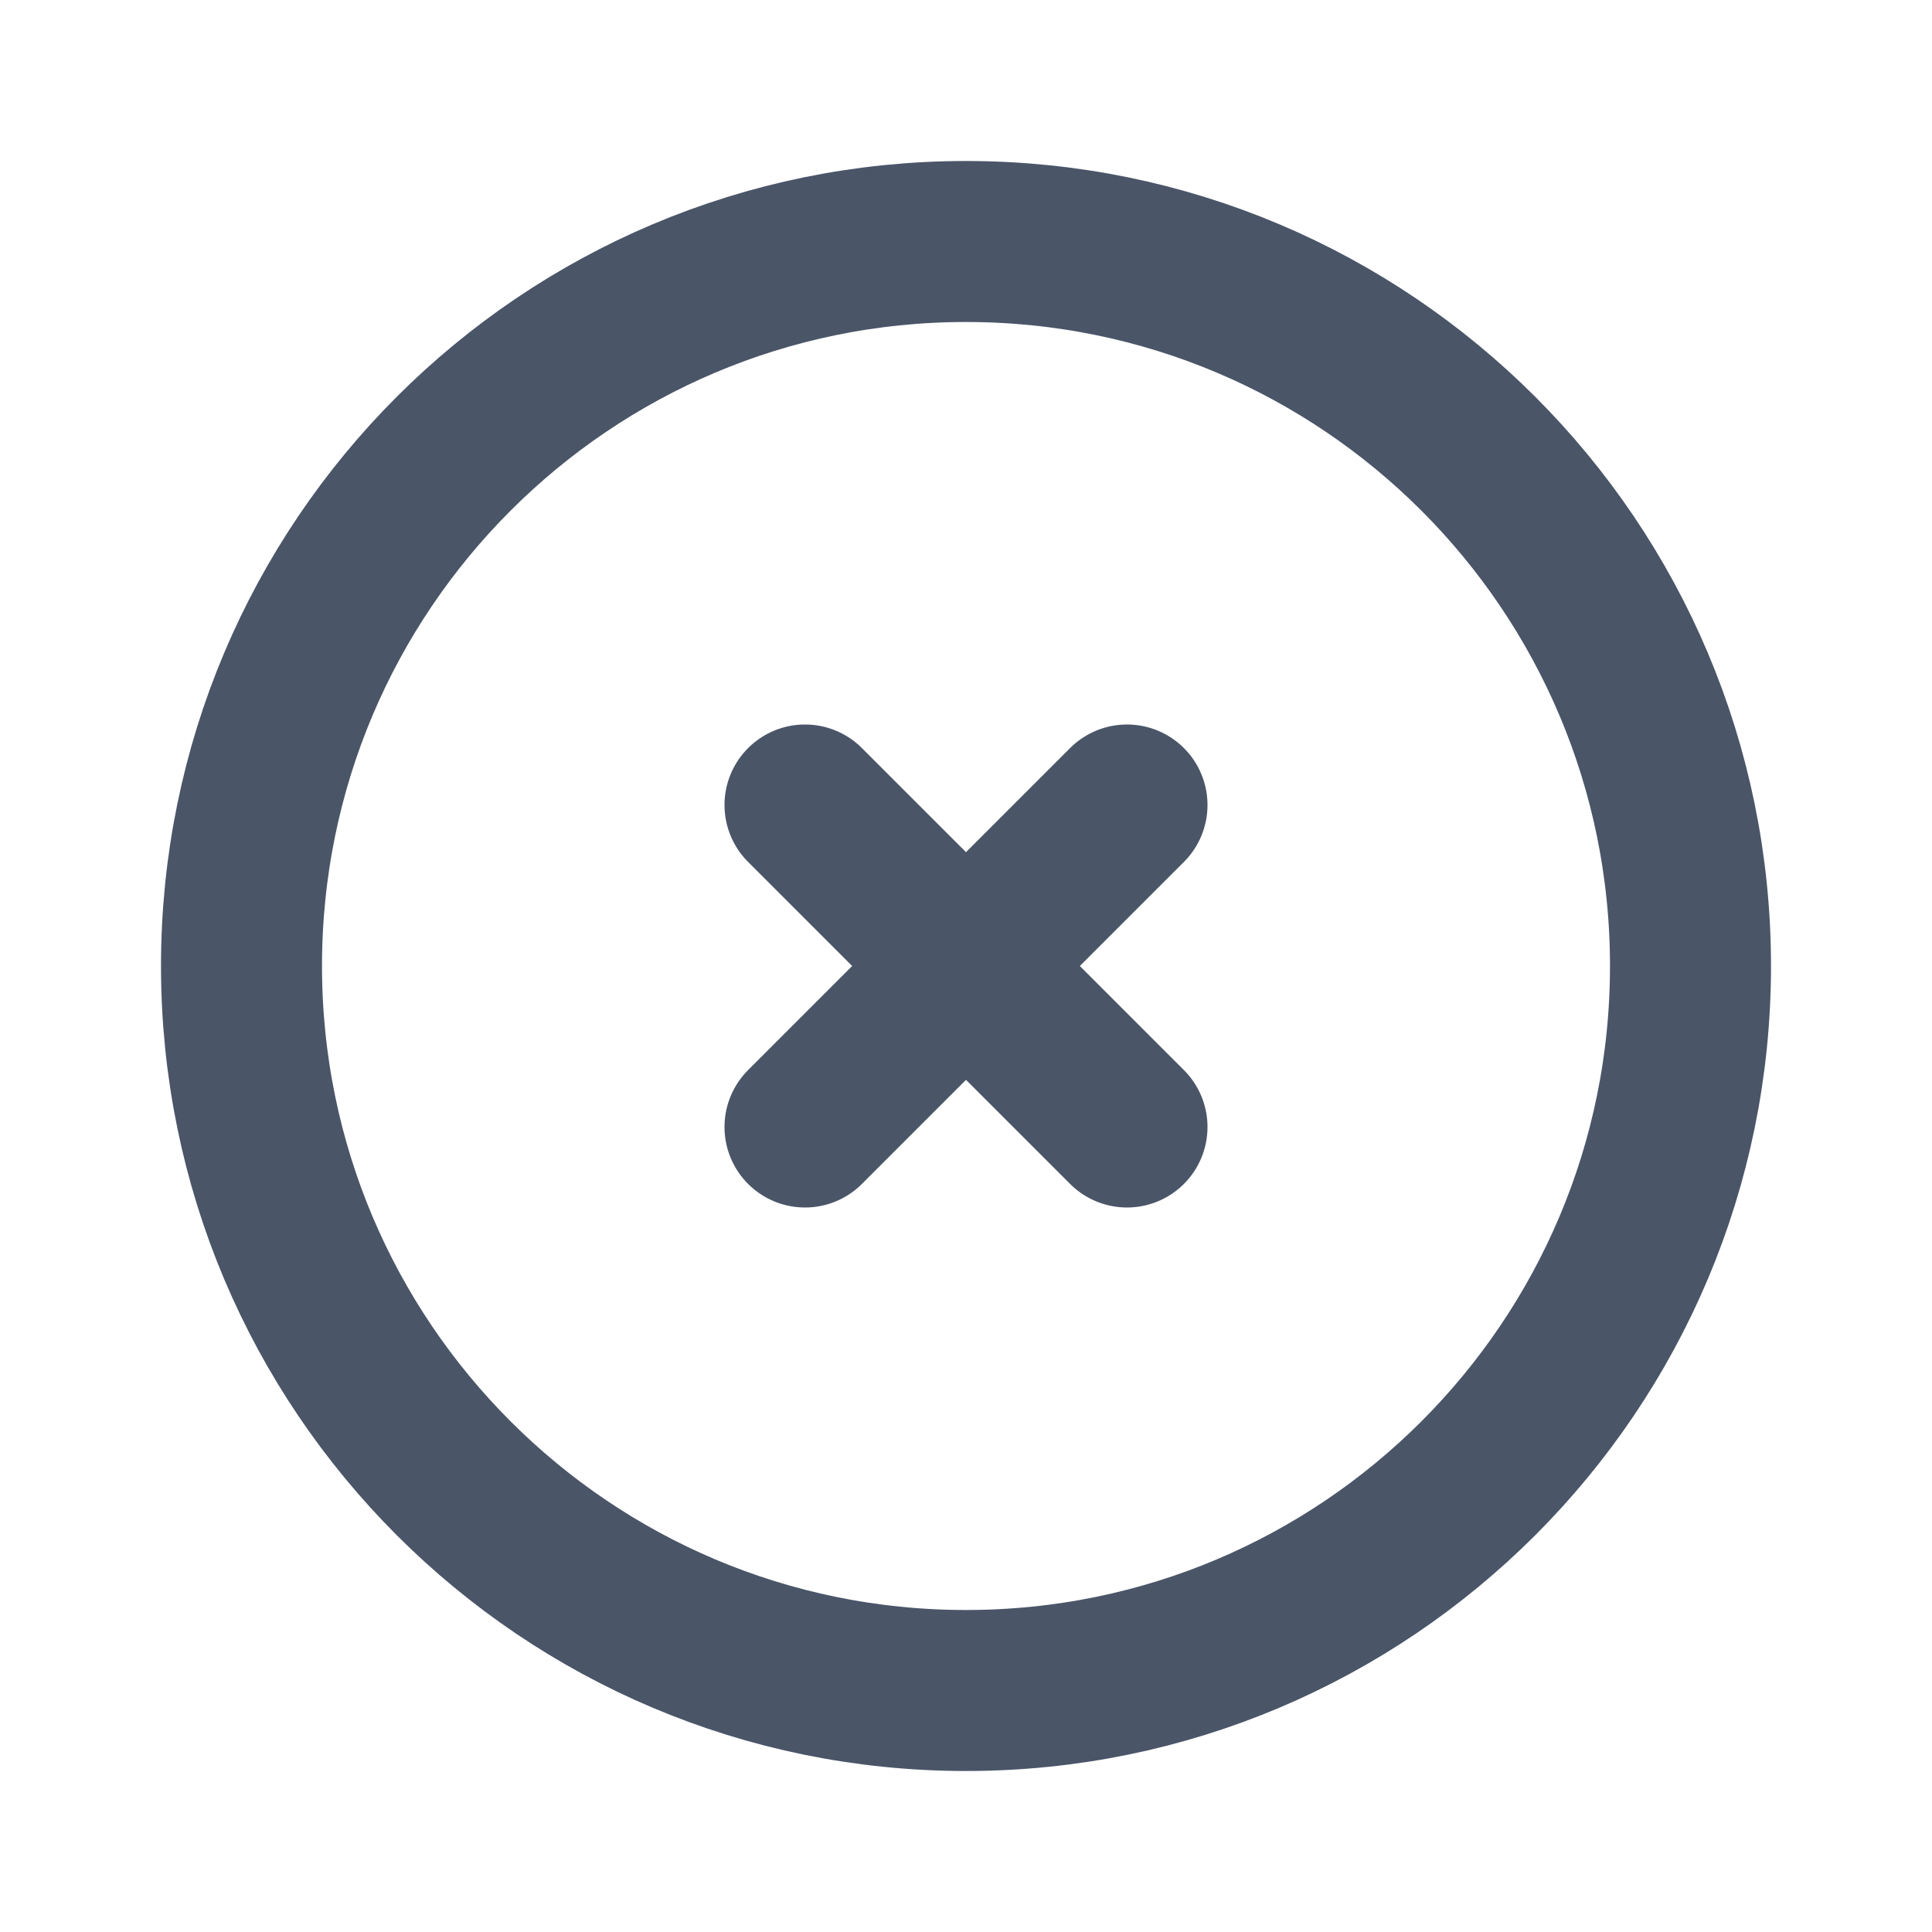
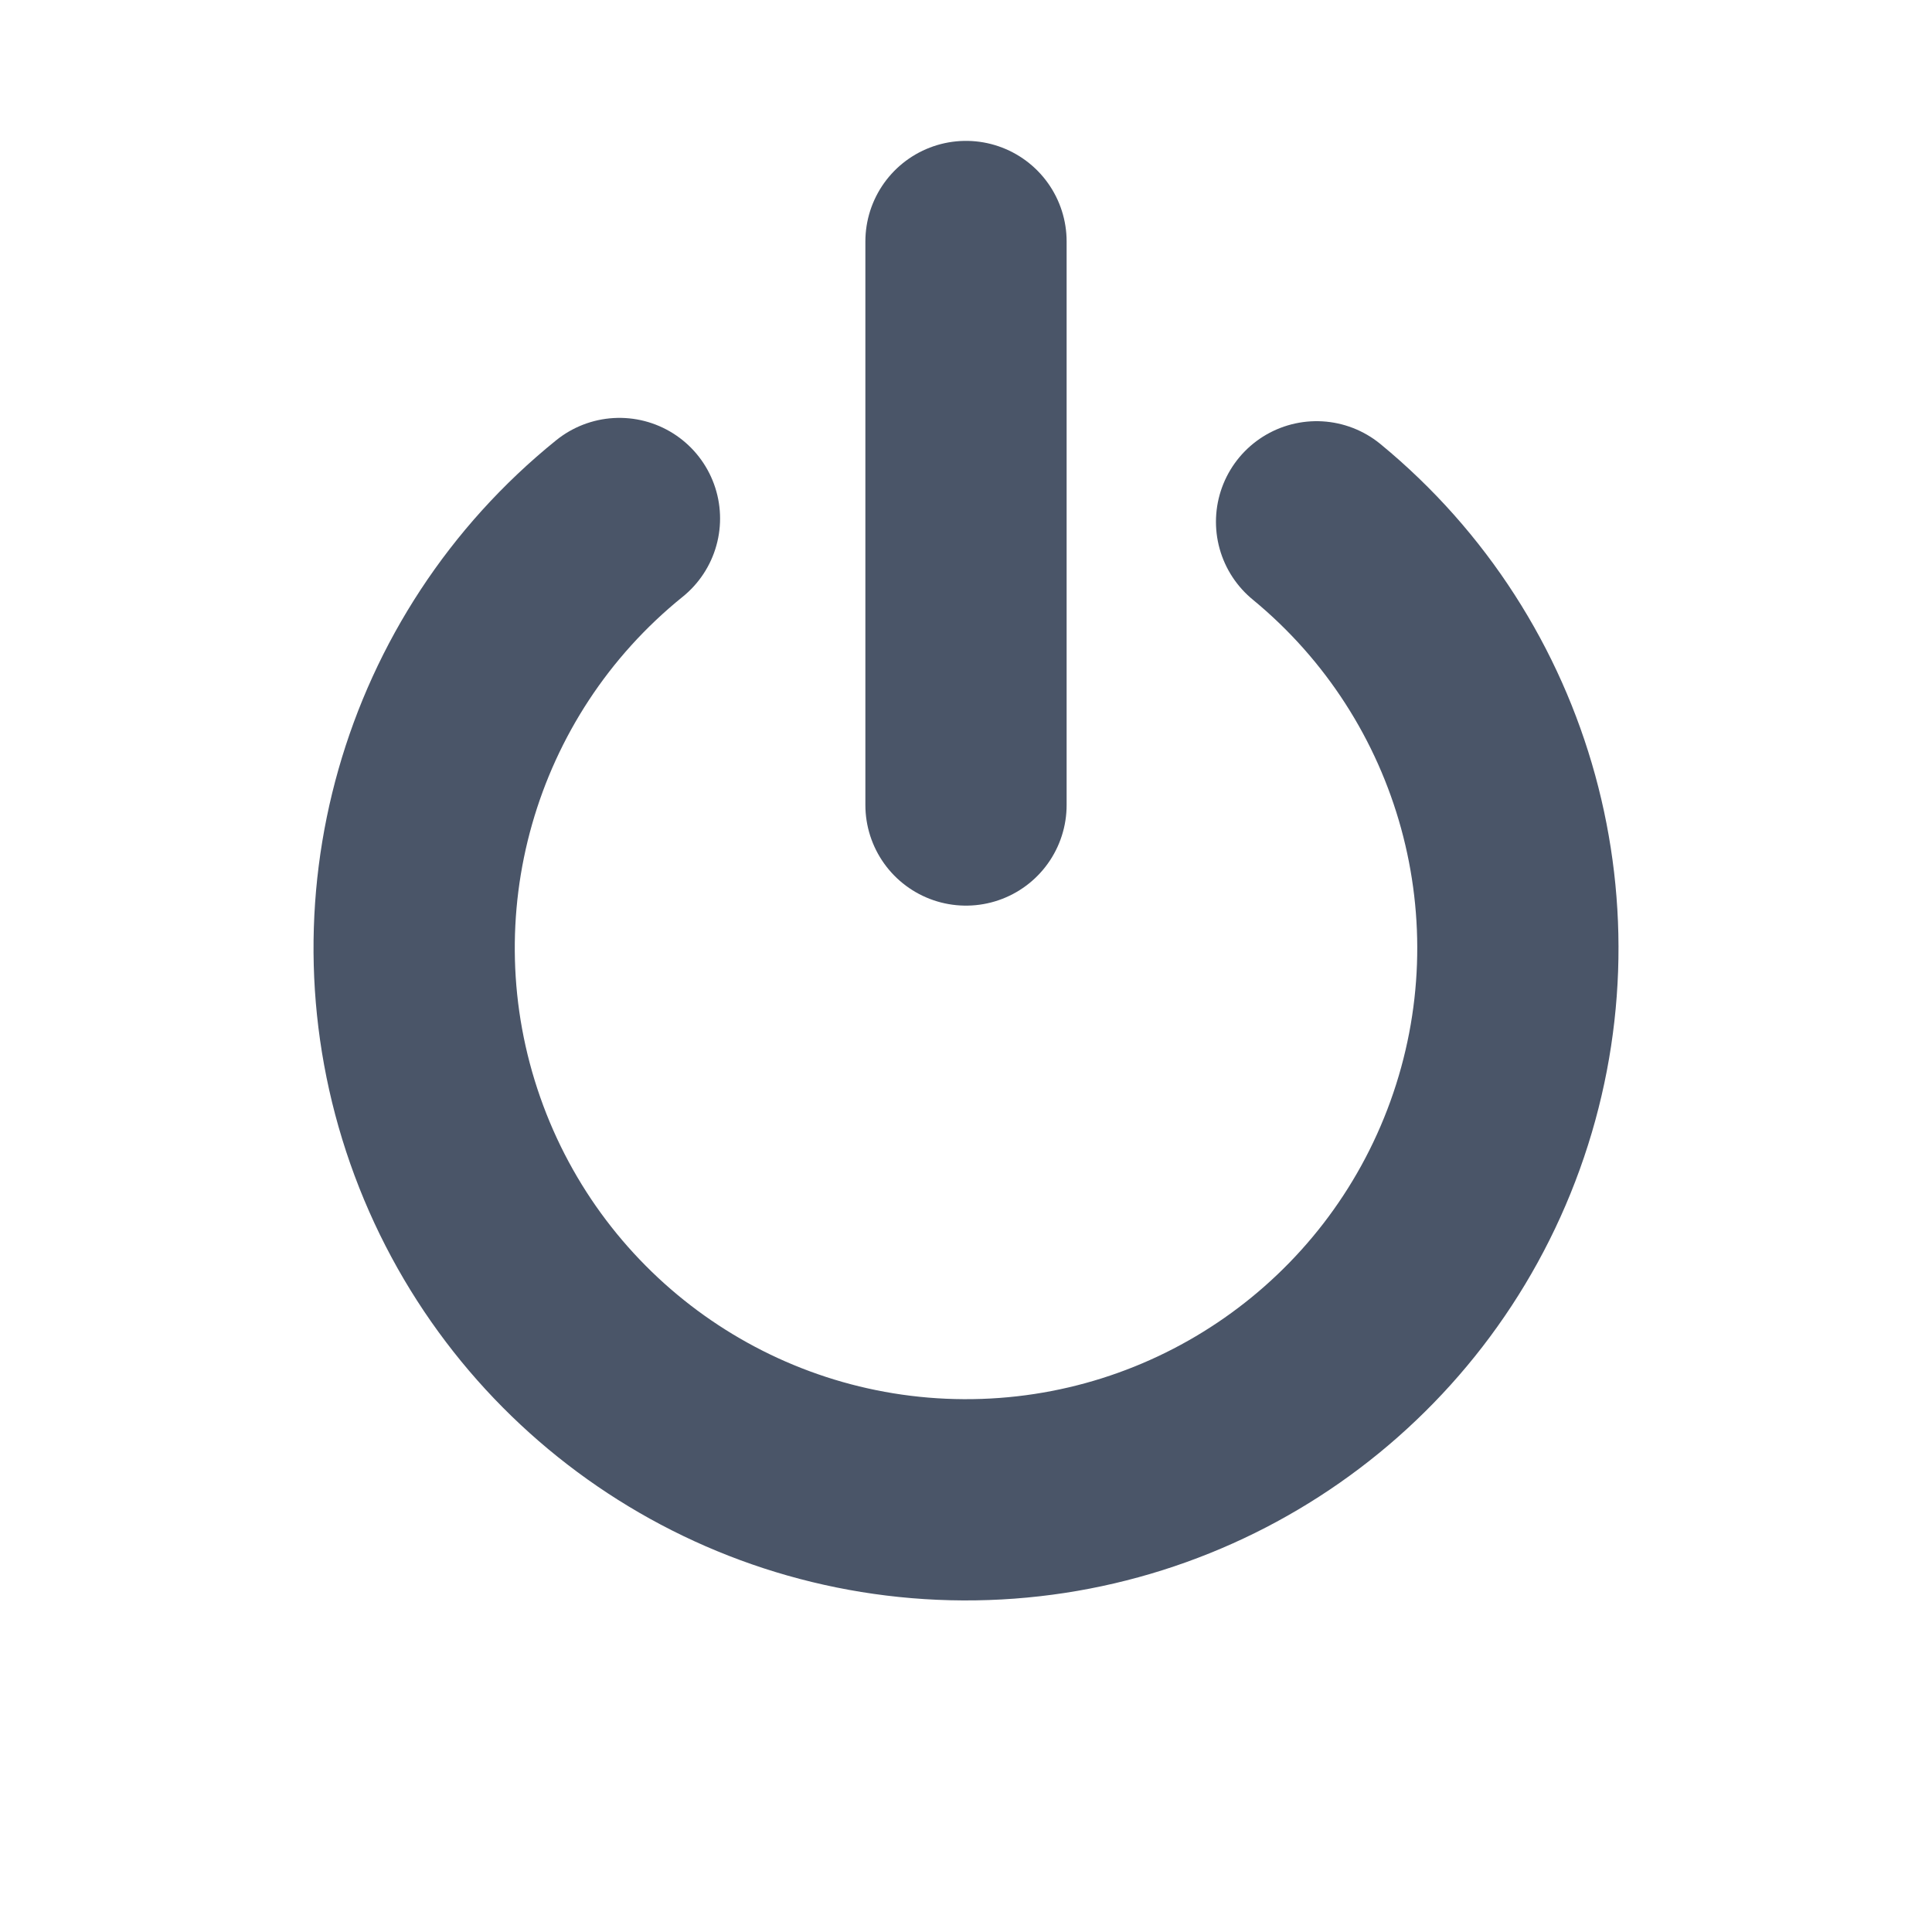
<svg xmlns="http://www.w3.org/2000/svg" width="24" height="24" viewBox="0 0 24 24" fill="none" version="1.1" id="svg8090">
  <defs id="defs8094" />
-   <path d="M10 14L12 12M12 12L14 10M12 12L10 10M12 12L14 14M21 12C21 16.971 16.971 21 12 21C7.029 21 3 16.971 3 12C3 7.029 7.029 3 12 3C16.971 3 21 7.029 21 12Z" stroke="#4A5568" stroke-width="2" stroke-linecap="round" stroke-linejoin="round" id="path8088" />
+   <path style="fill:none;stroke:#4a5568;stroke-width:2.5;stroke-linecap:round;stroke-linejoin:round;stroke-miterlimit:4;stroke-dasharray:none;stroke-opacity:1" d="M 12,10 V 3" id="path2864" />
+   <path style="opacity:1;fill:none;fill-opacity:1;stroke:#4a5568;stroke-width:2.5;stroke-linecap:round;stroke-linejoin:round;stroke-miterlimit:4;stroke-dasharray:none;stroke-opacity:1" id="path2973" d="M 16.355,6.482 A 6.855,6.855 0 0 1 18.448,14.104 6.855,6.855 0 0 1 11.968,18.631 6.855,6.855 0 0 1 5.531,14.043 6.855,6.855 0 0 1 7.695,6.441" />
</svg>
